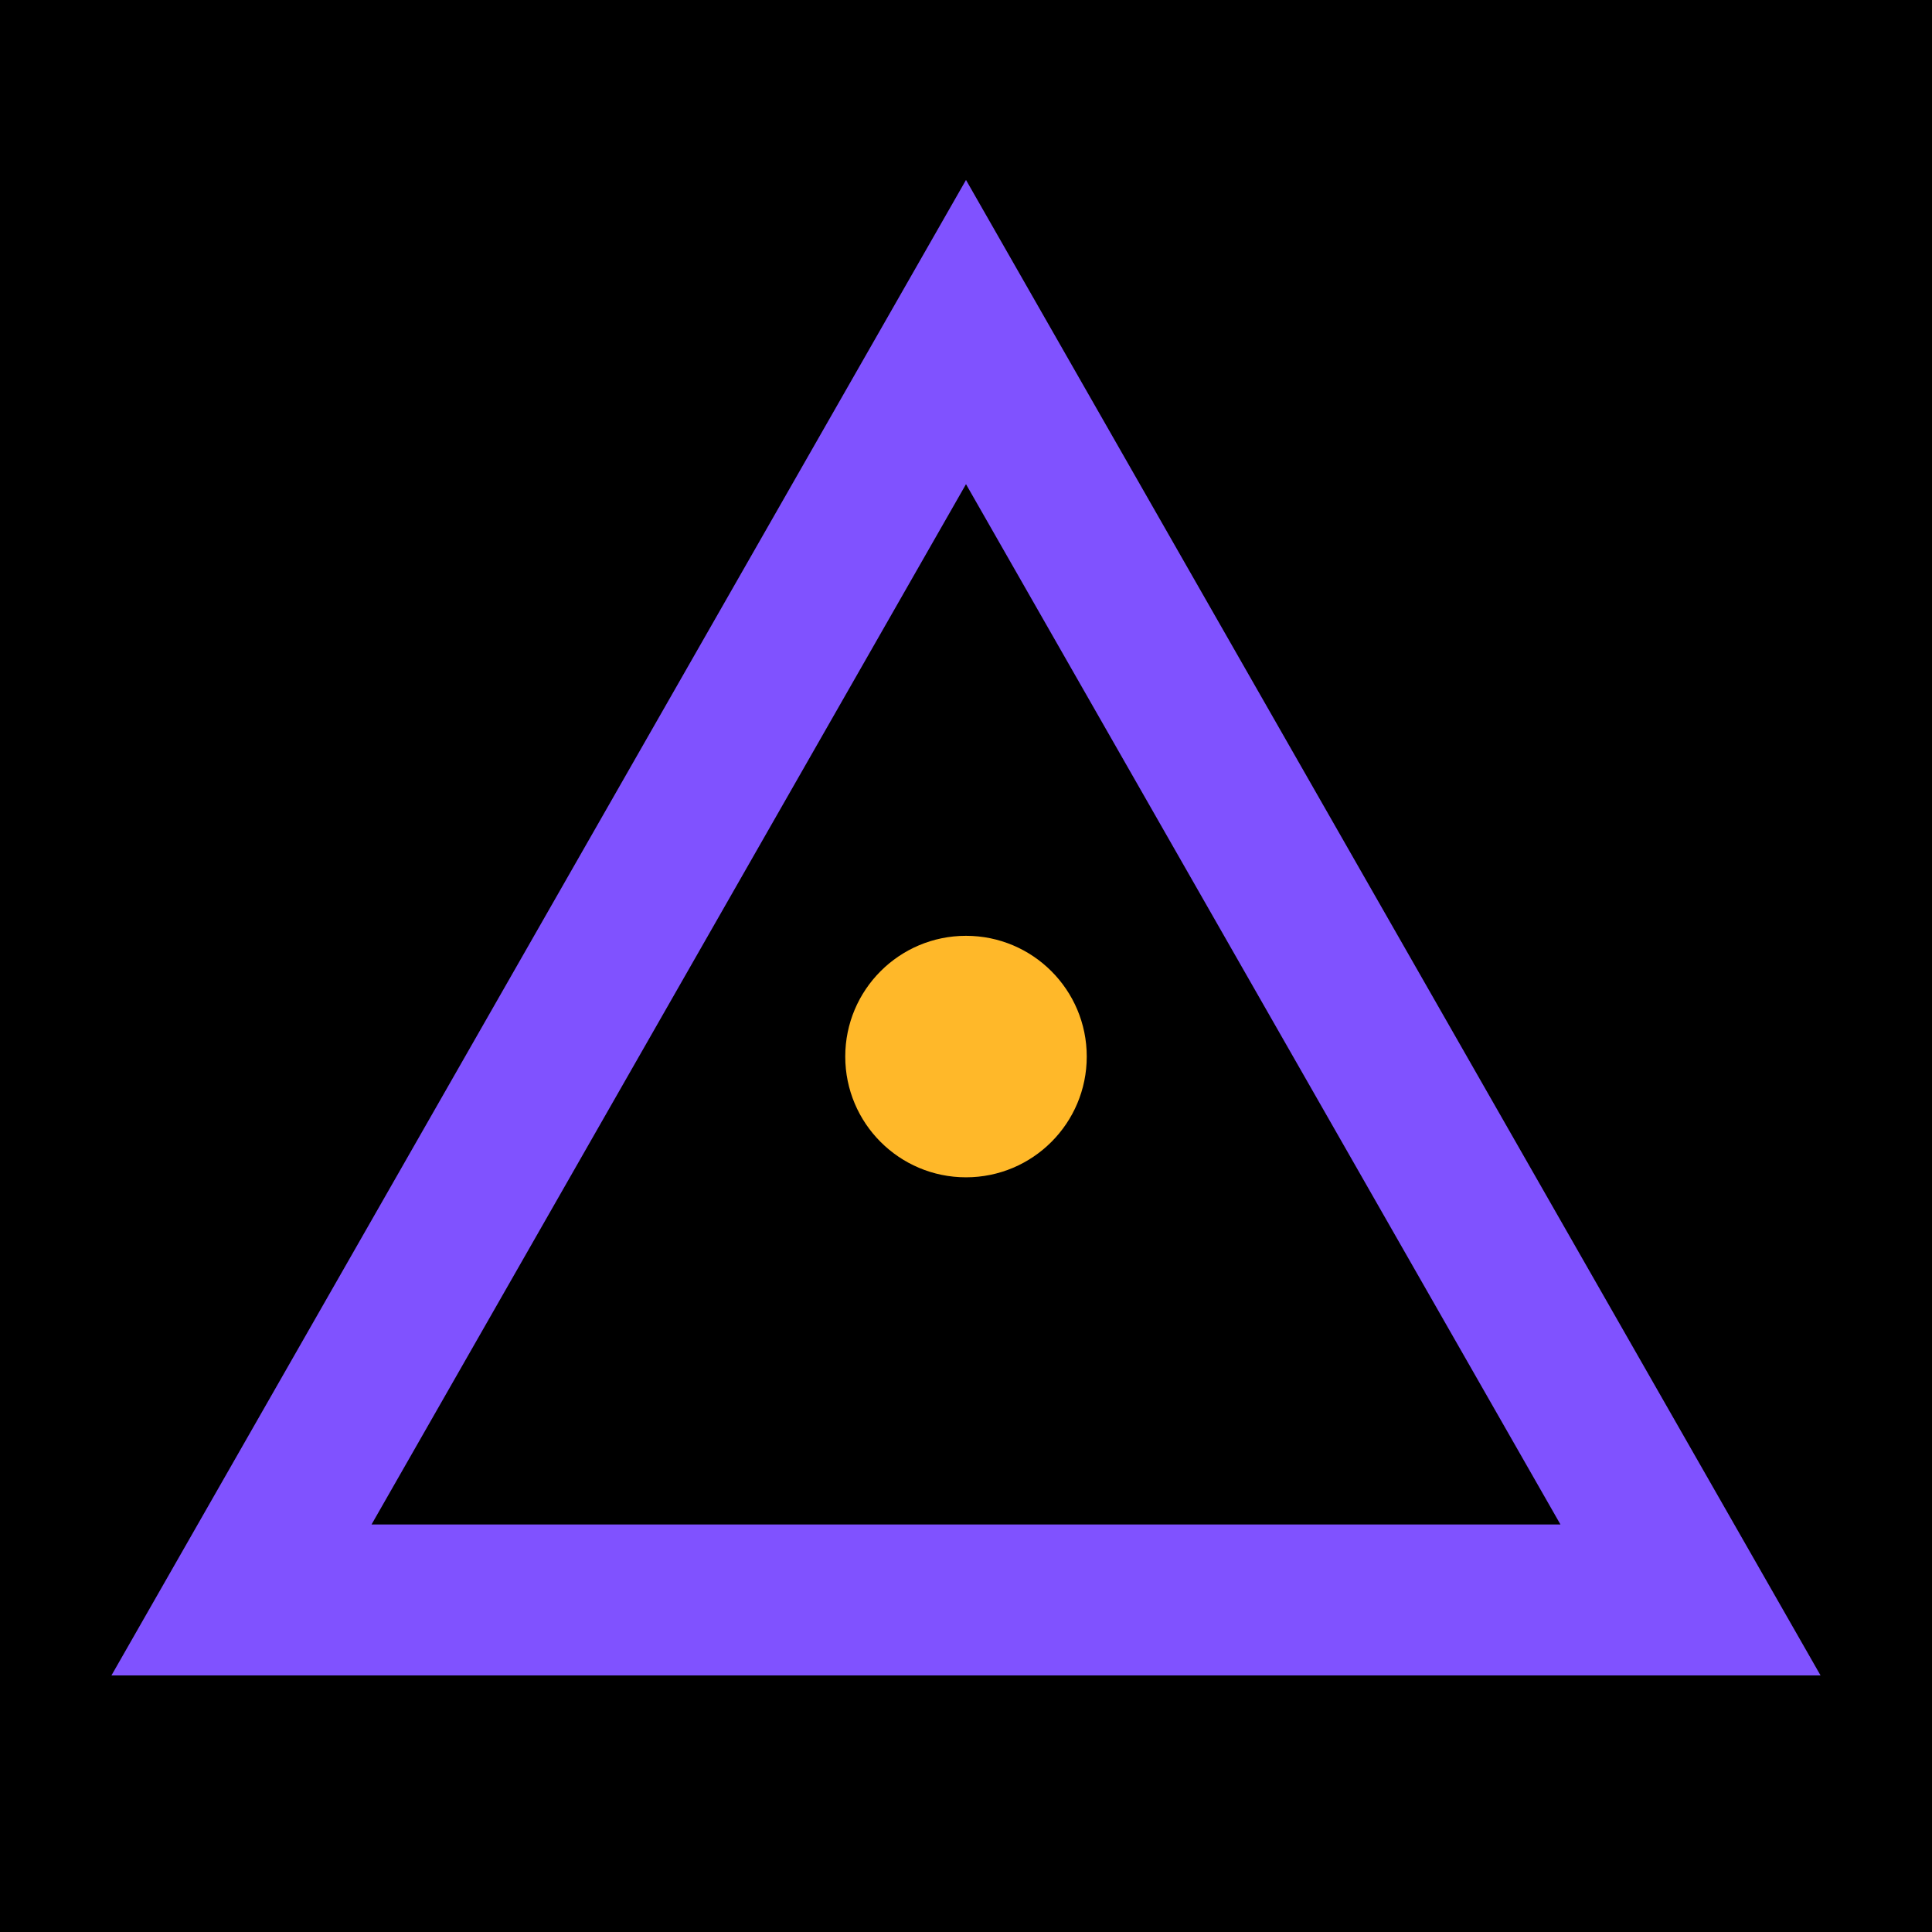
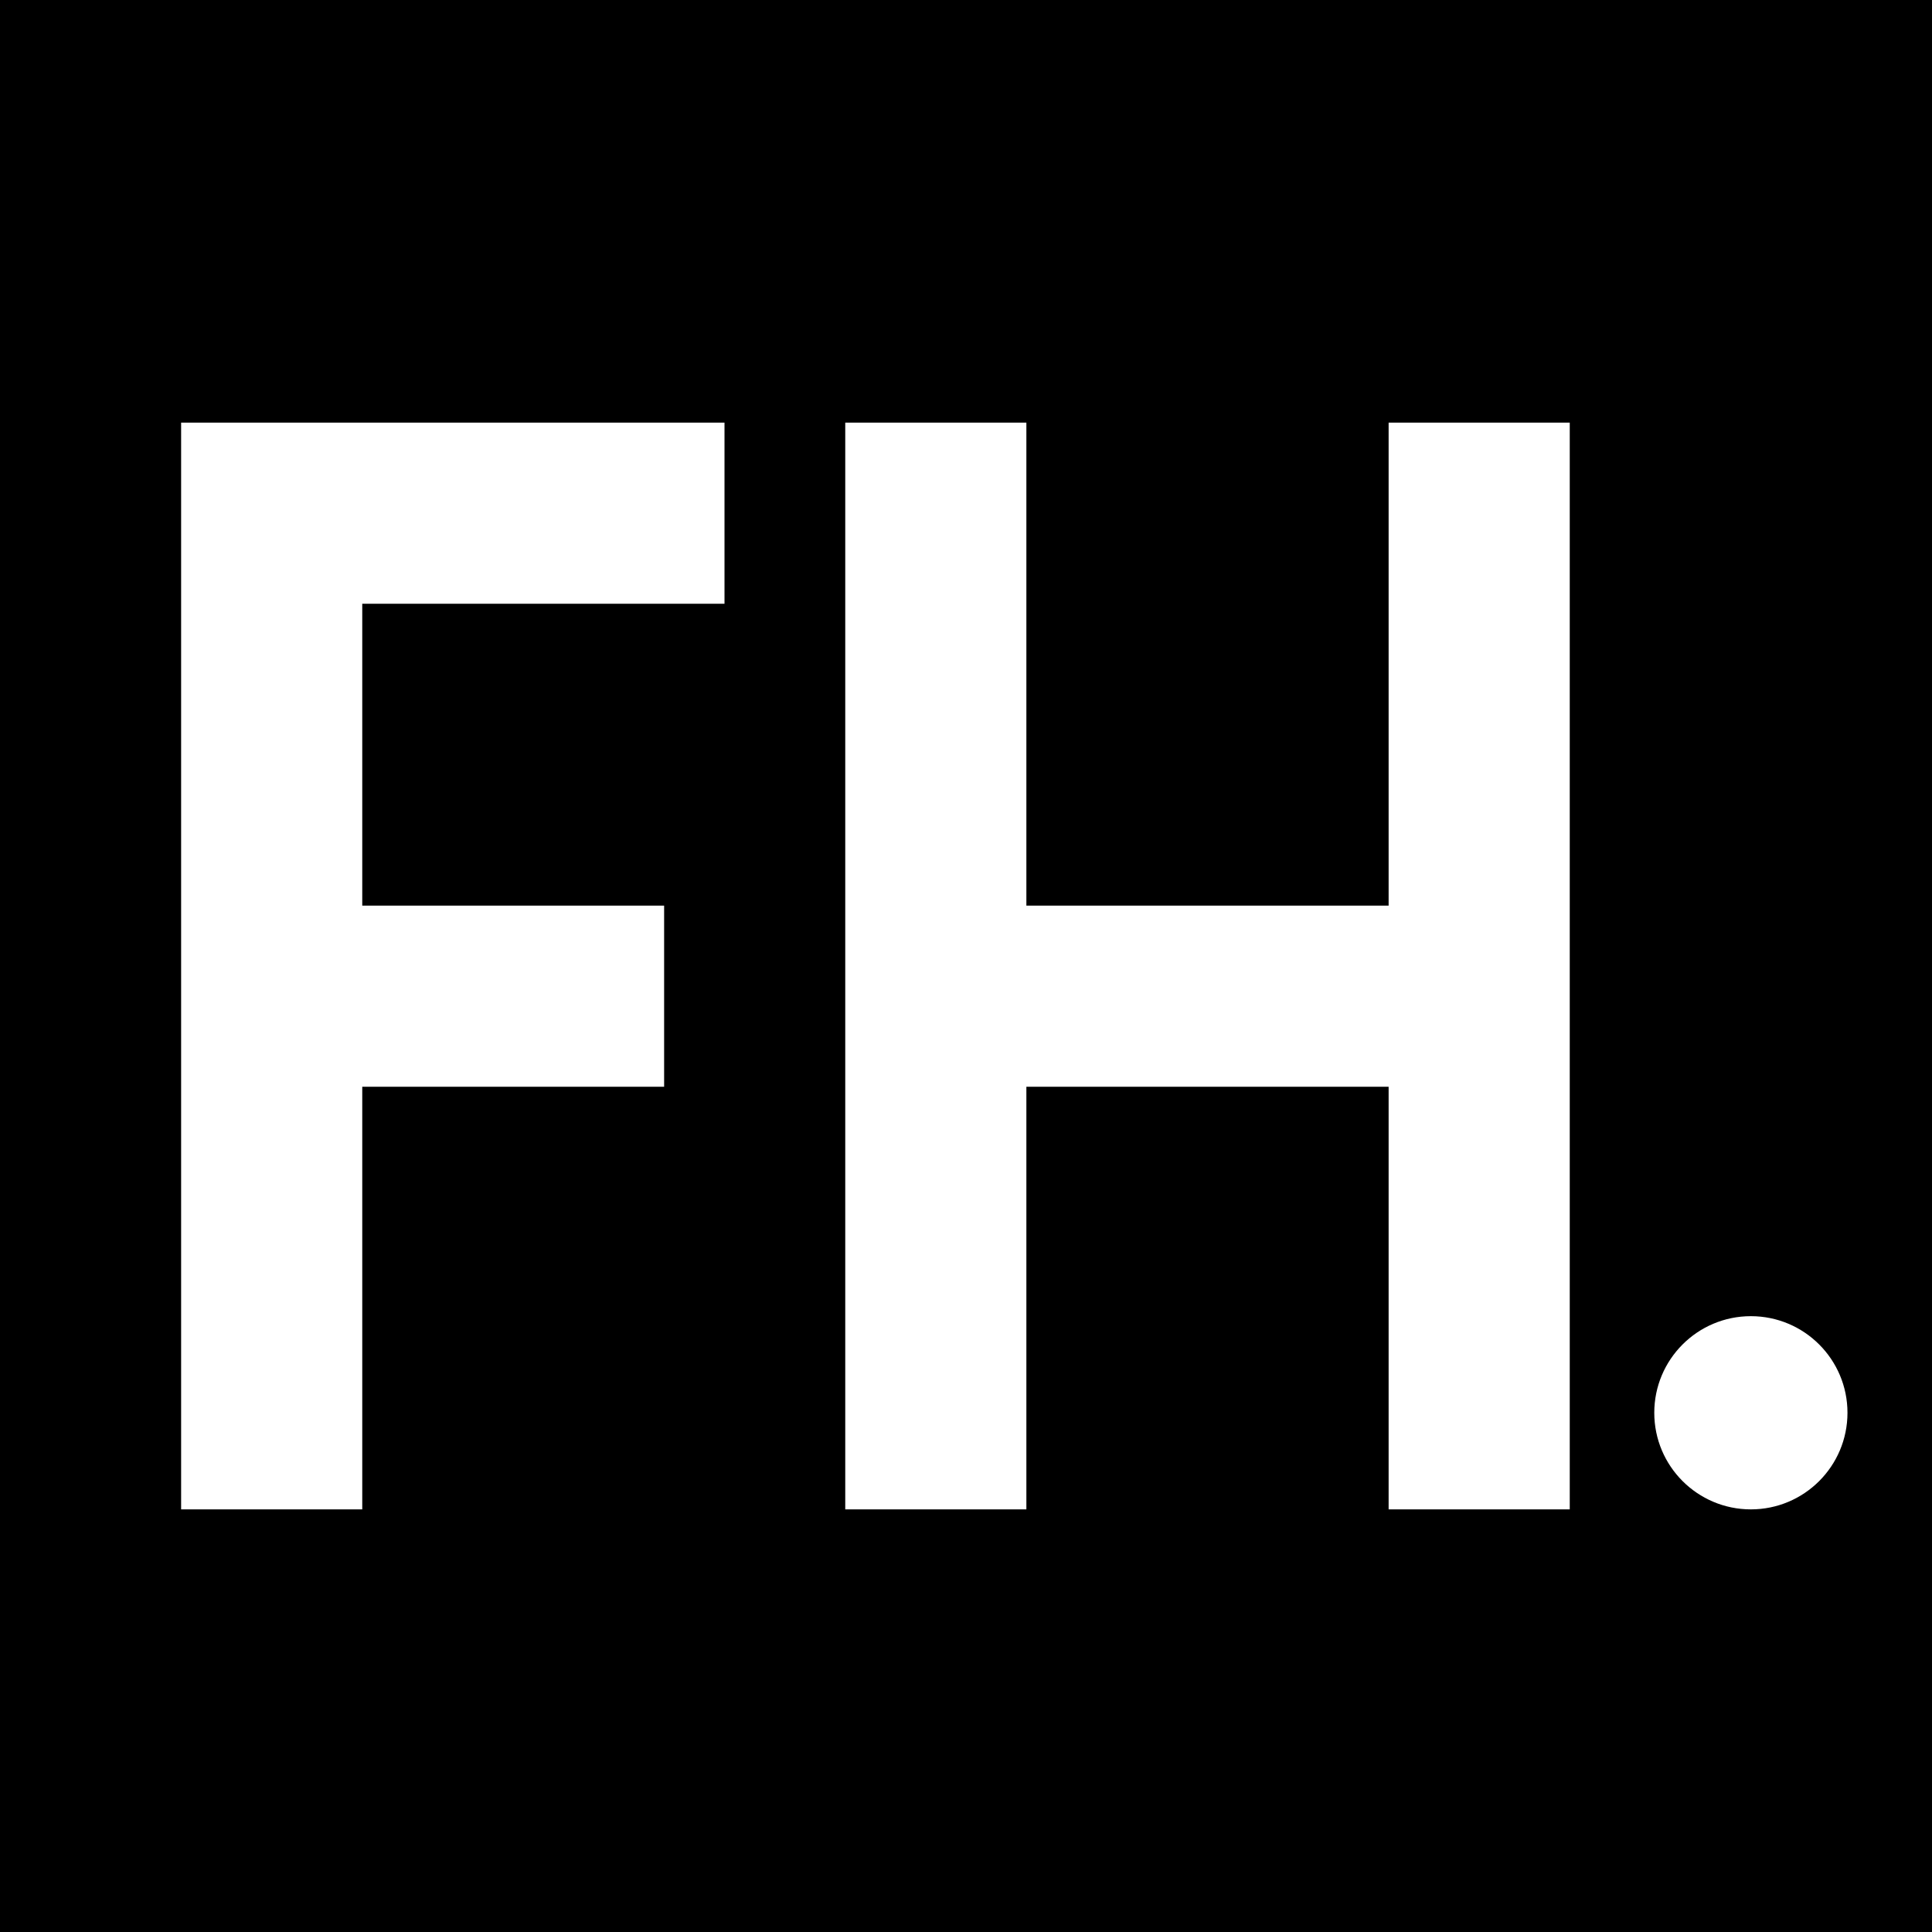
- <svg xmlns="http://www.w3.org/2000/svg" viewBox="0 0 64 64">
-   <rect width="64" height="64" fill="#000" />
-   <path d="M32 11 56 53H8Z" fill="none" stroke="#8052ff" stroke-width="5" />
-   <circle cx="32" cy="35" r="4" fill="#ffb829" />
+ <svg xmlns="http://www.w3.org/2000/svg" viewBox="0 0 32 32">
+   <rect width="32" height="32" fill="#000" />
+   <g fill="#fff">
+     <path d="M3 7h9v3H6v5h5v3H6v7H3Z" />
+     <path d="M14 7h3v8h6V7h3v18h-3v-7h-6v7h-3Z" />
+     <circle cx="29" cy="23.4" r="1.6" />
+   </g>
</svg>
